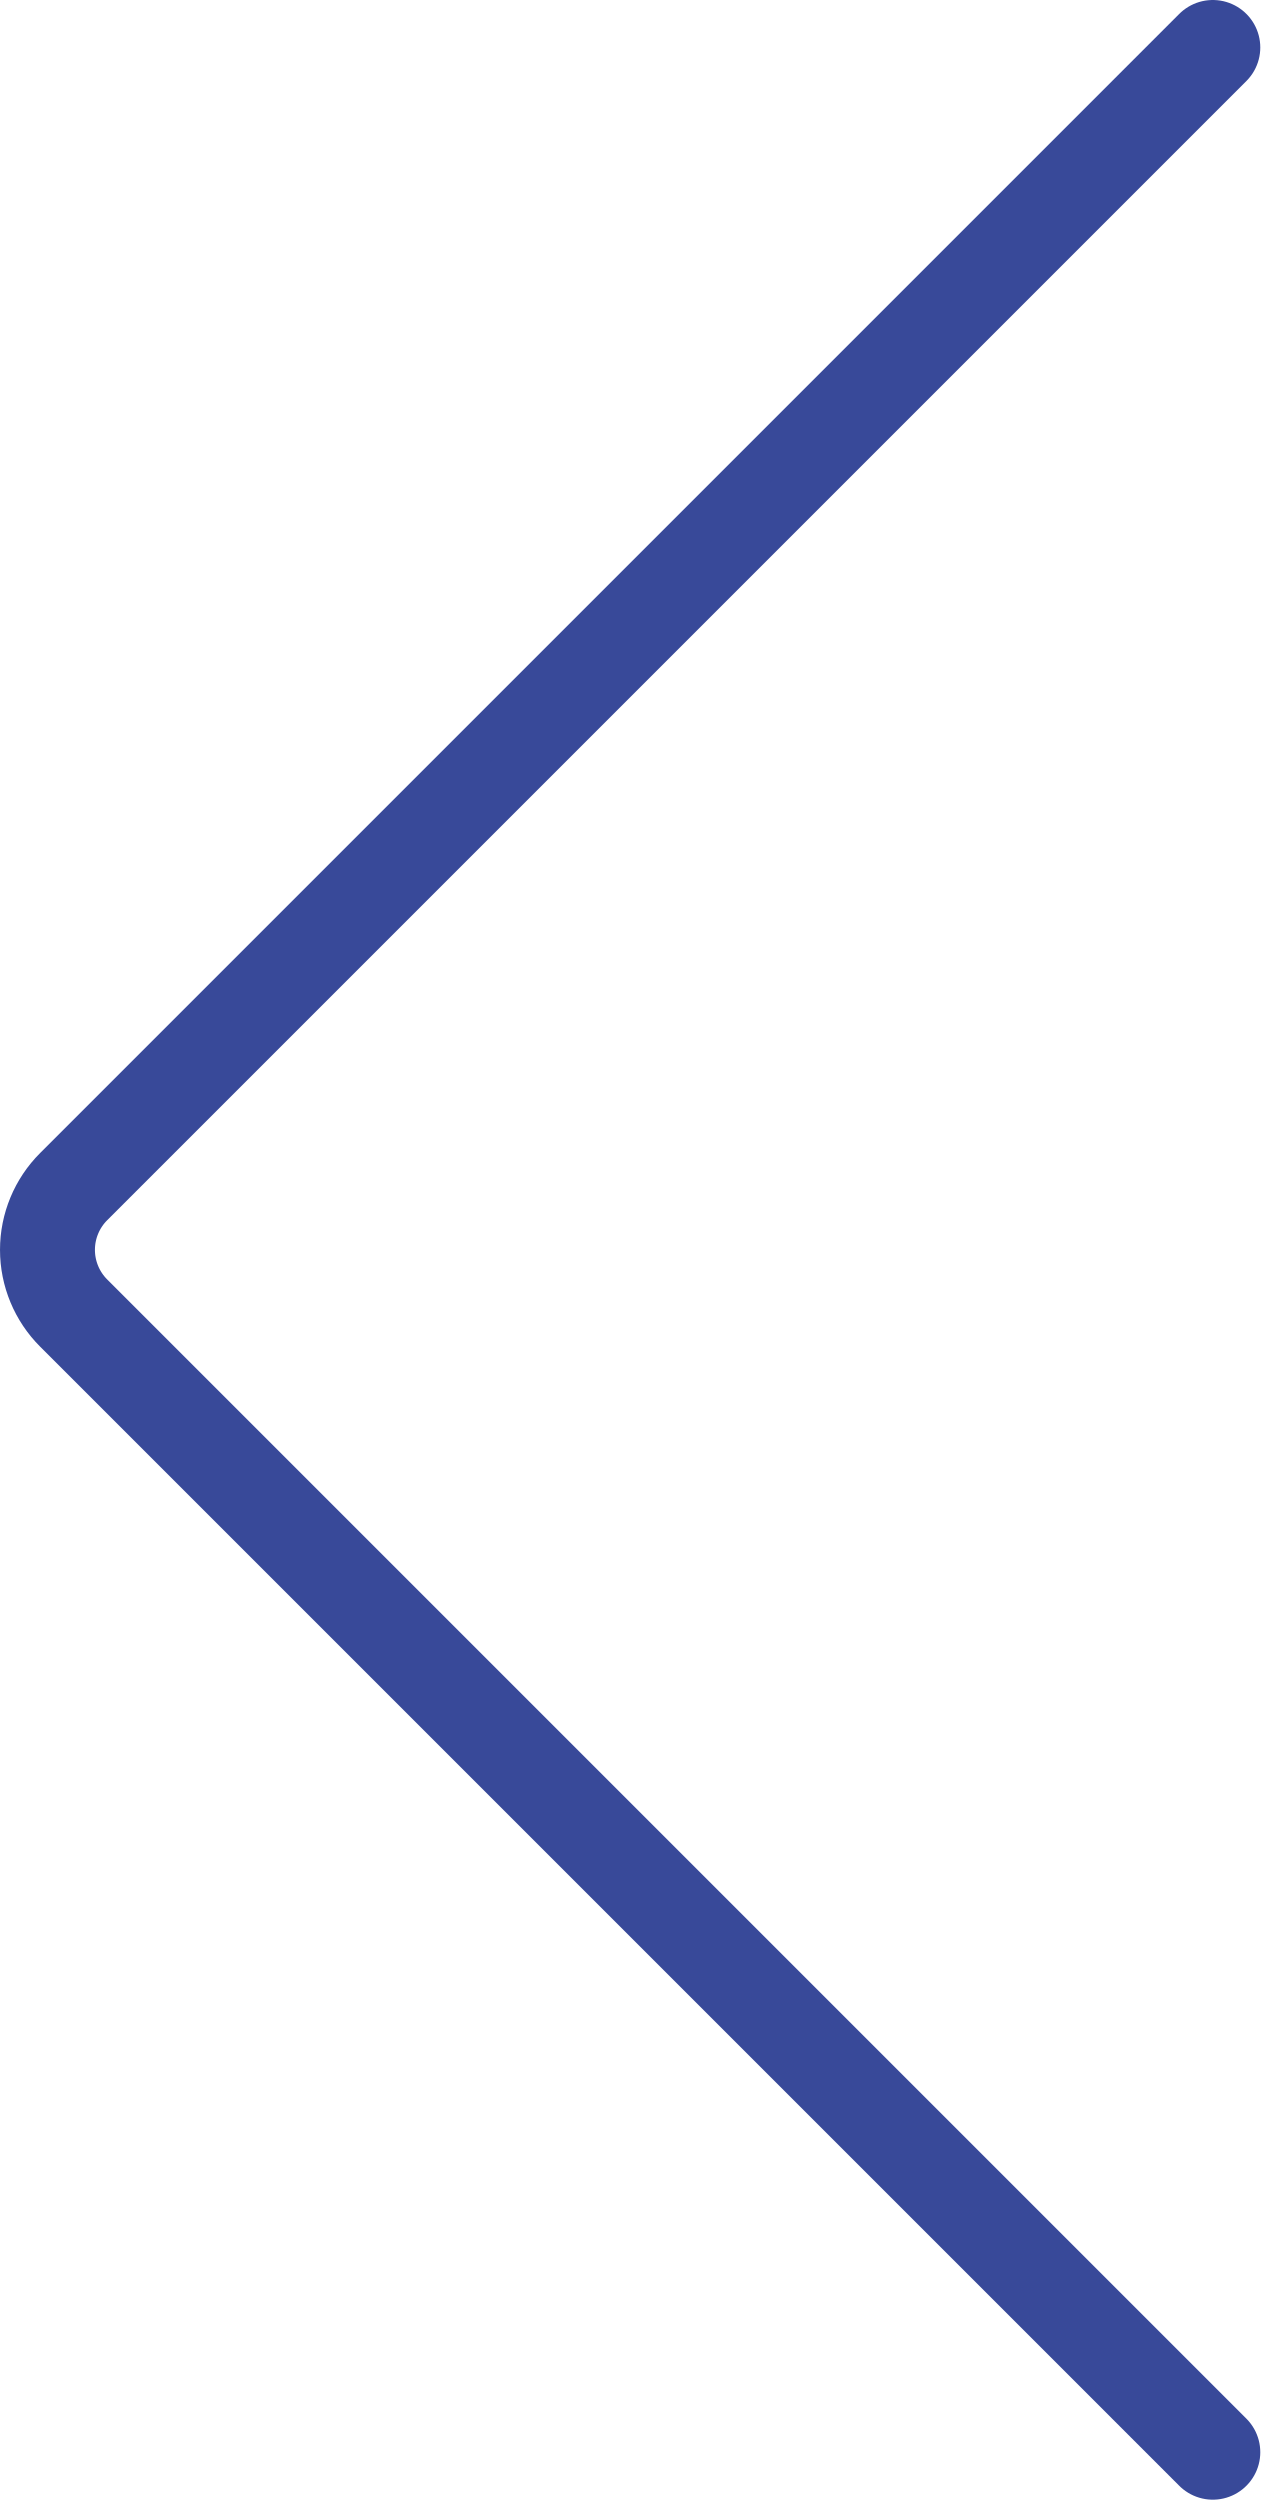
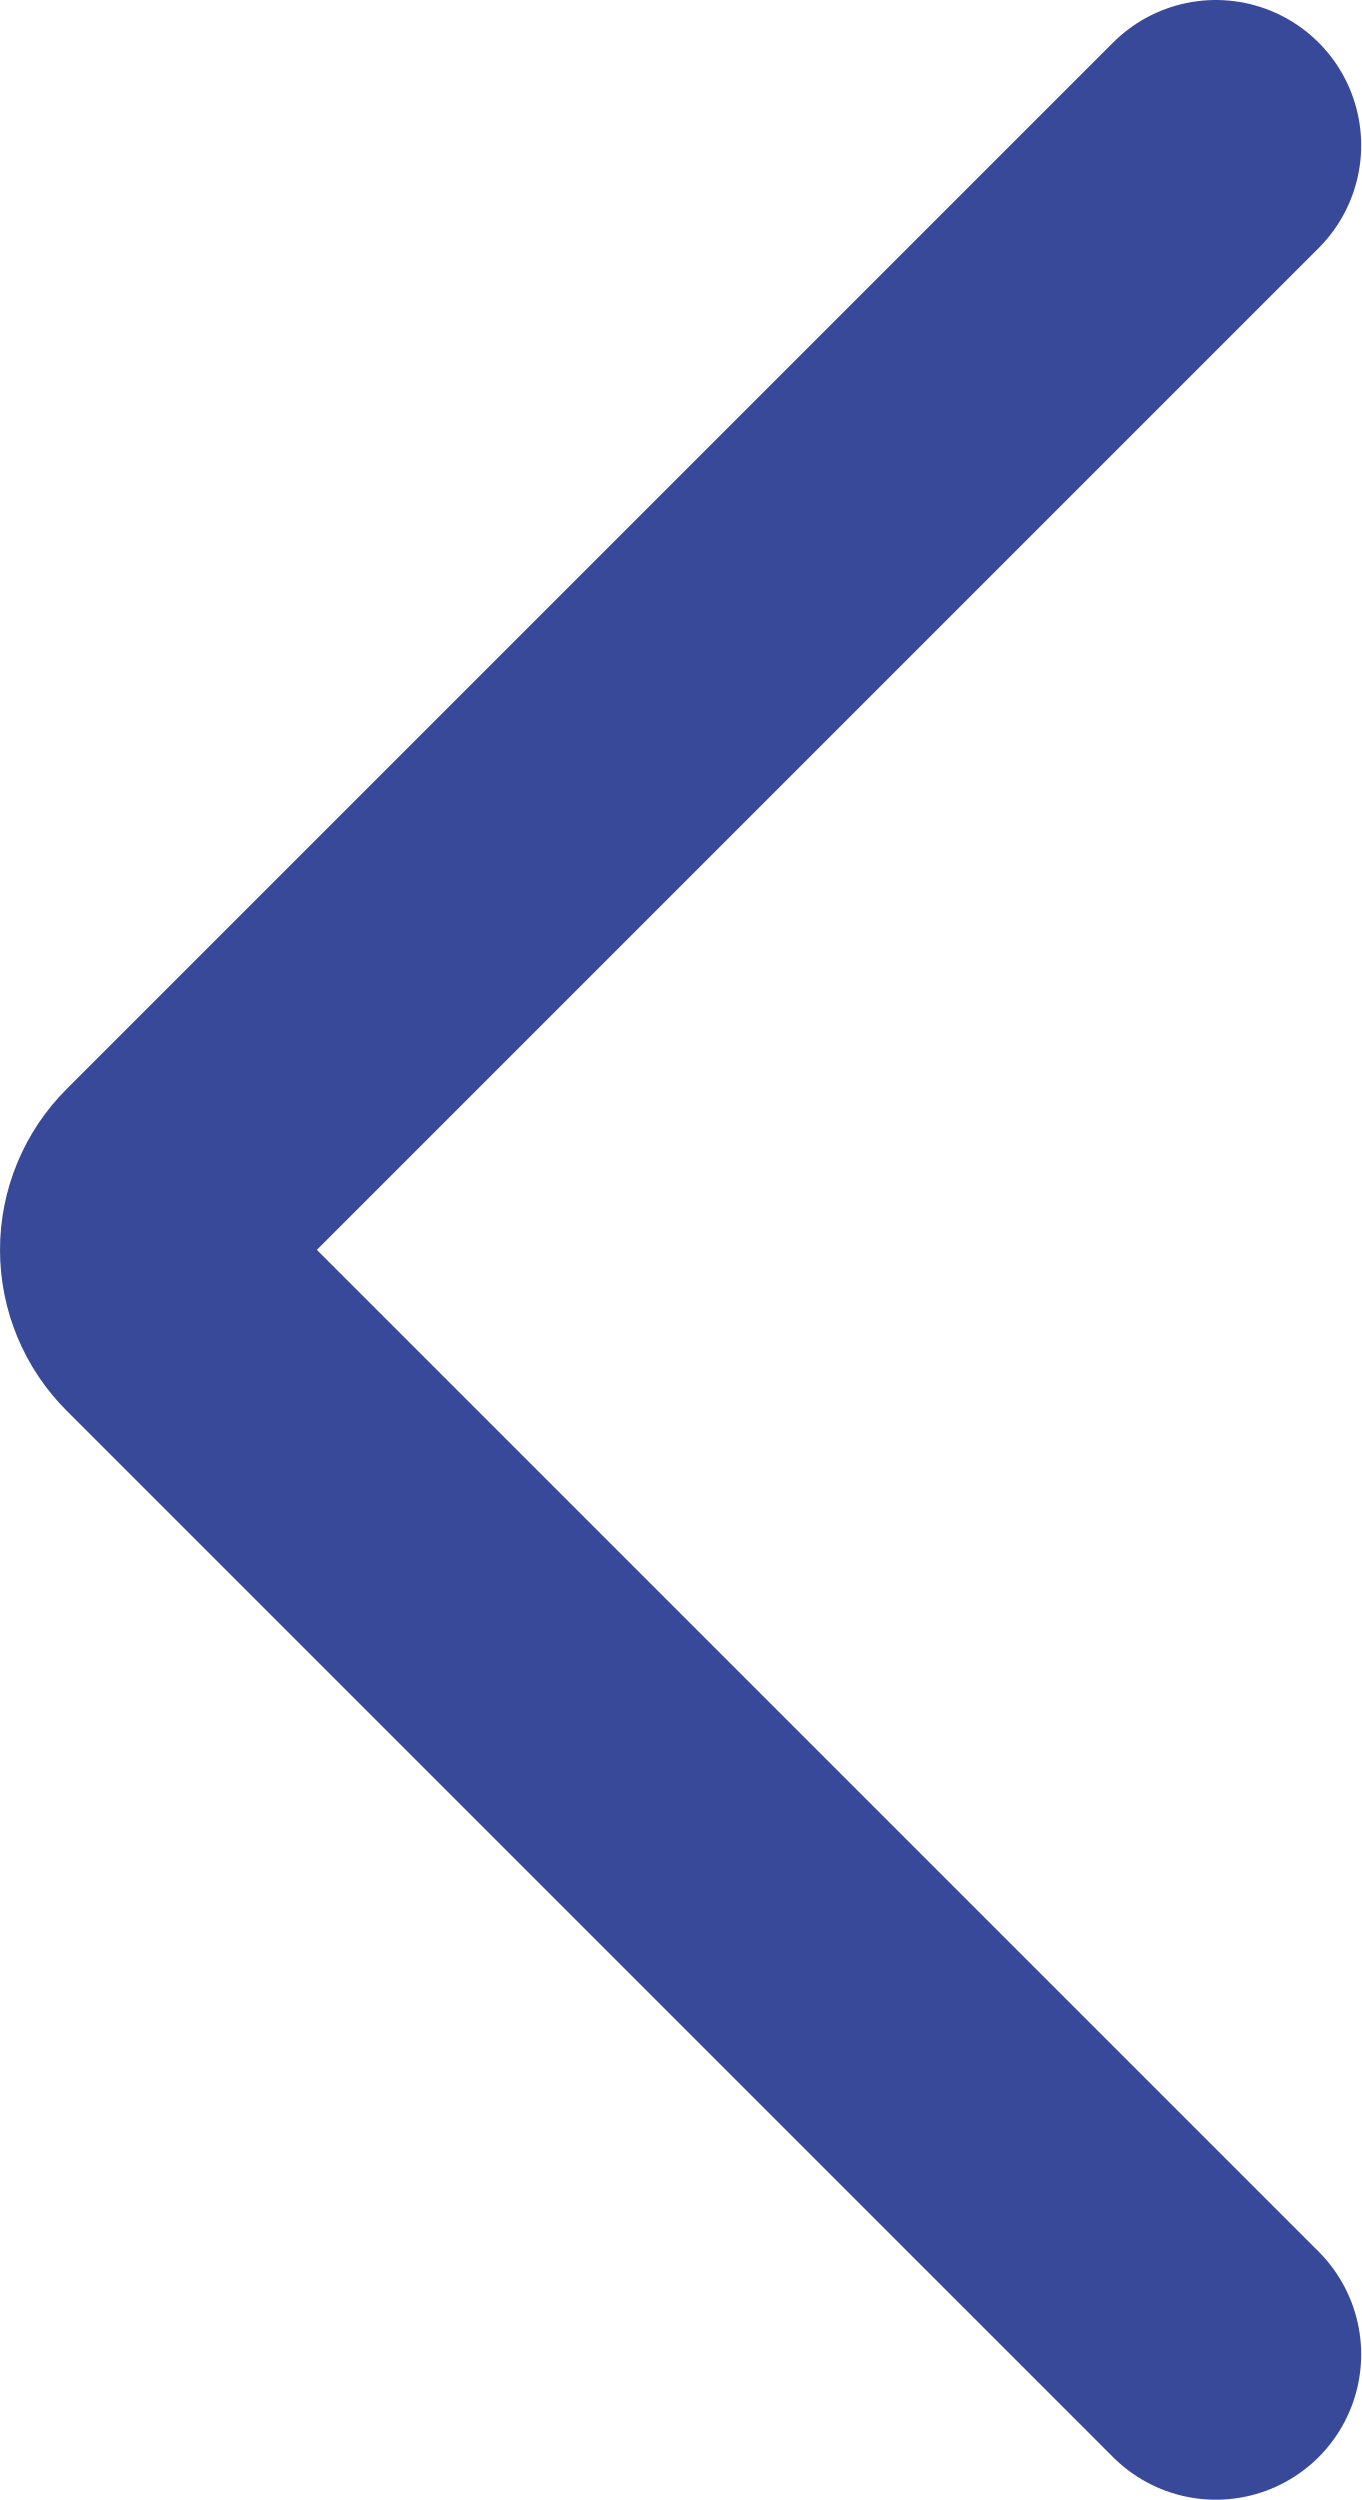
- <svg xmlns="http://www.w3.org/2000/svg" id="Layer_1" data-name="Layer 1" viewBox="0 0 79.66 158.02">
+ <svg xmlns="http://www.w3.org/2000/svg" id="Layer_1" data-name="Layer 1" viewBox="0 0 93.66 172.02">
  <defs>
-     <style>.cls-1{fill:none;stroke:#384999;stroke-linecap:round;stroke-miterlimit:10;stroke-width:6px;}</style>
+     <style>.cls-1{fill:none;stroke:#384999;stroke-linecap:round;stroke-miterlimit:10;stroke-width:20px;}</style>
  </defs>
-   <path class="cls-1" d="M273.06,252.76l-72,72a5.65,5.65,0,0,0,0,8l72,72" transform="translate(-196.4 -249.76)" />
+   <path class="cls-1" d="M273.06,252.76l-72,72a5.65,5.65,0,0,0,0,8l72,72" transform="translate(-189.4 -242.76)" />
</svg>
